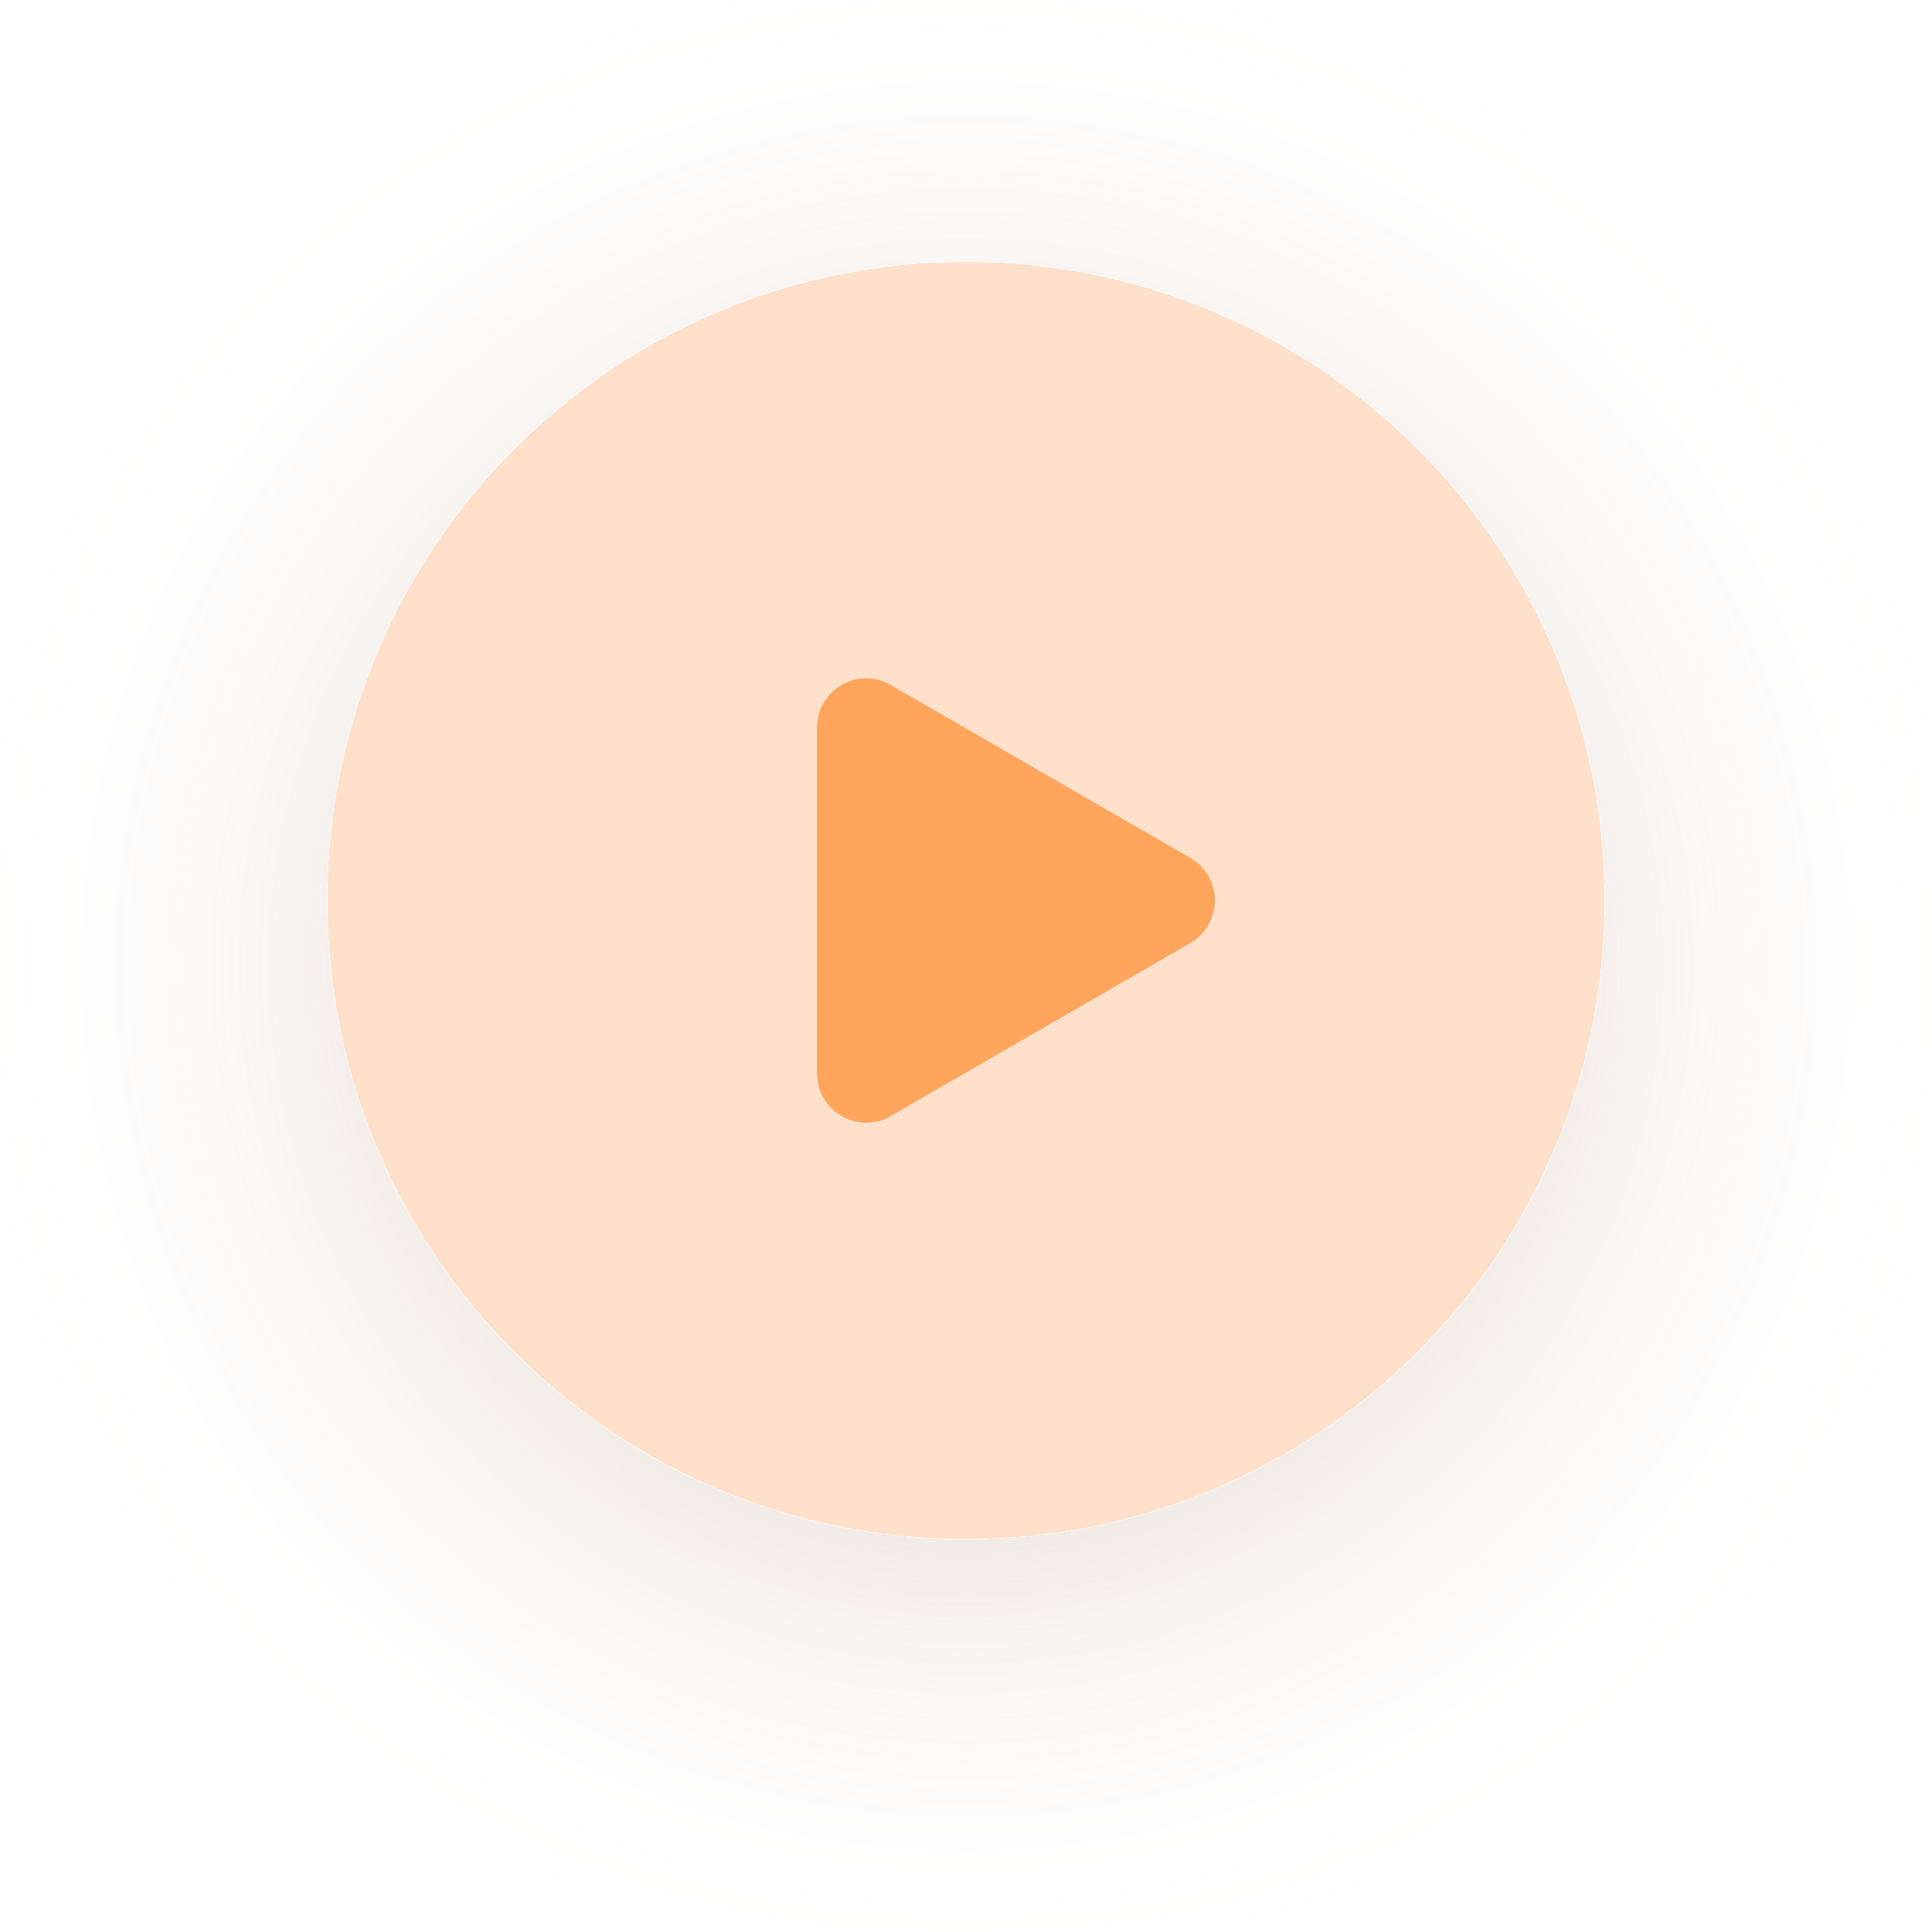
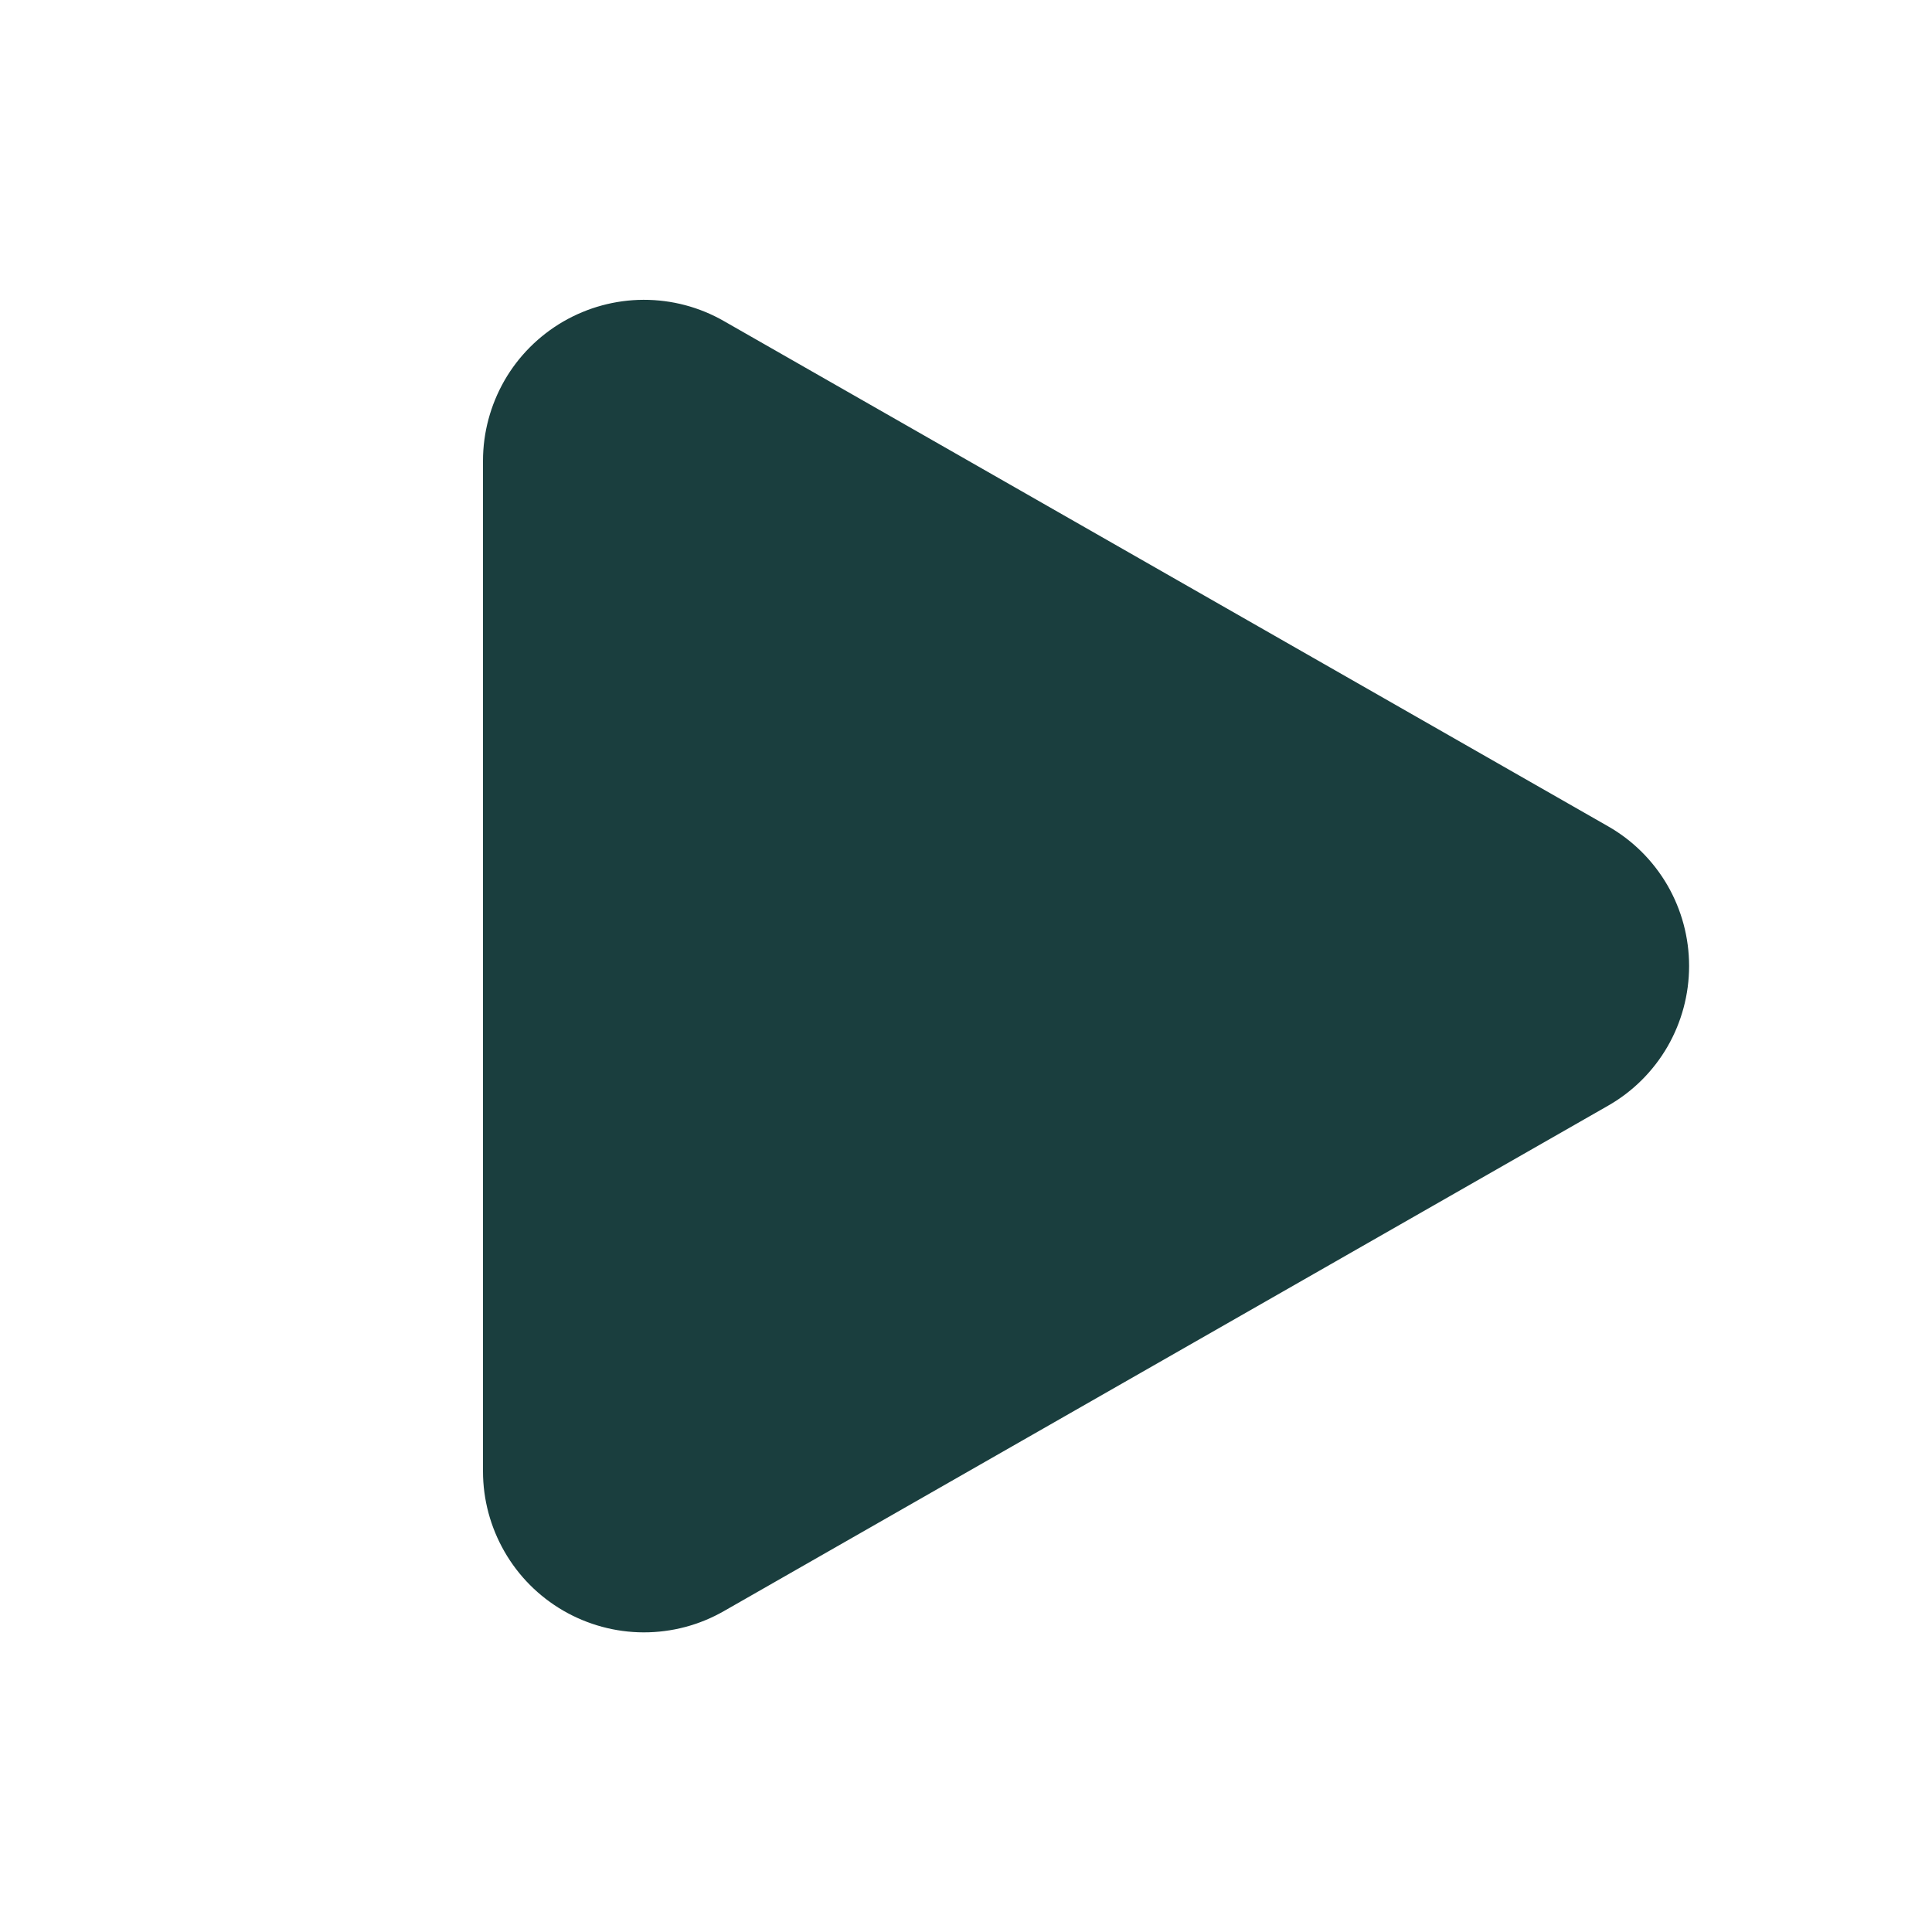
- <svg xmlns="http://www.w3.org/2000/svg" width="118" height="118" viewBox="0 0 118 118" fill="none">
-   <g id="play">
-     <g id="Ellipse 2" filter="url(#filter0_d_45_514)">
-       <circle cx="59" cy="55" r="39" fill="#FFE0CB" />
-     </g>
-     <path id="Polygon 1" d="M72.7 52.402C74.7 53.556 74.7 56.443 72.7 57.598L54.4 68.163C52.4 69.318 49.9 67.875 49.9 65.565L49.9 44.434C49.9 42.125 52.4 40.681 54.4 41.836L72.7 52.402Z" fill="#FFA55C" />
+ <svg xmlns="http://www.w3.org/2000/svg" width="22" height="22" viewBox="0 0 22 22" fill="none">
+   <g id="fluent:play-12-filled">
+     <path id="Vector" d="M8.243 3.656C7.964 3.496 7.648 3.413 7.327 3.414C7.006 3.415 6.691 3.501 6.413 3.662C6.136 3.823 5.905 4.054 5.745 4.332C5.585 4.611 5.5 4.926 5.5 5.247V16.755C5.5 17.076 5.585 17.391 5.745 17.669C5.905 17.948 6.136 18.179 6.413 18.34C6.691 18.501 7.006 18.587 7.327 18.588C7.648 18.589 7.964 18.506 8.243 18.346L18.311 12.591C18.592 12.431 18.825 12.199 18.987 11.92C19.149 11.64 19.234 11.323 19.234 11C19.234 10.677 19.149 10.36 18.987 10.08C18.825 9.801 18.592 9.569 18.311 9.409L8.243 3.656Z" fill="#1A3E3E" />
  </g>
-   <defs>
-     <filter id="filter0_d_45_514" x="0" y="0" width="118" height="118" filterUnits="userSpaceOnUse" color-interpolation-filters="sRGB">
-       <feFlood flood-opacity="0" result="BackgroundImageFix" />
-       <feColorMatrix in="SourceAlpha" type="matrix" values="0 0 0 0 0 0 0 0 0 0 0 0 0 0 0 0 0 0 127 0" result="hardAlpha" />
-       <feOffset dy="4" />
-       <feGaussianBlur stdDeviation="10" />
-       <feComposite in2="hardAlpha" operator="out" />
-       <feColorMatrix type="matrix" values="0 0 0 0 0.721 0 0 0 0 0.58 0 0 0 0 0.493 0 0 0 0.3 0" />
-       <feBlend mode="normal" in2="BackgroundImageFix" result="effect1_dropShadow_45_514" />
-       <feBlend mode="normal" in="SourceGraphic" in2="effect1_dropShadow_45_514" result="shape" />
-     </filter>
-   </defs>
</svg>
